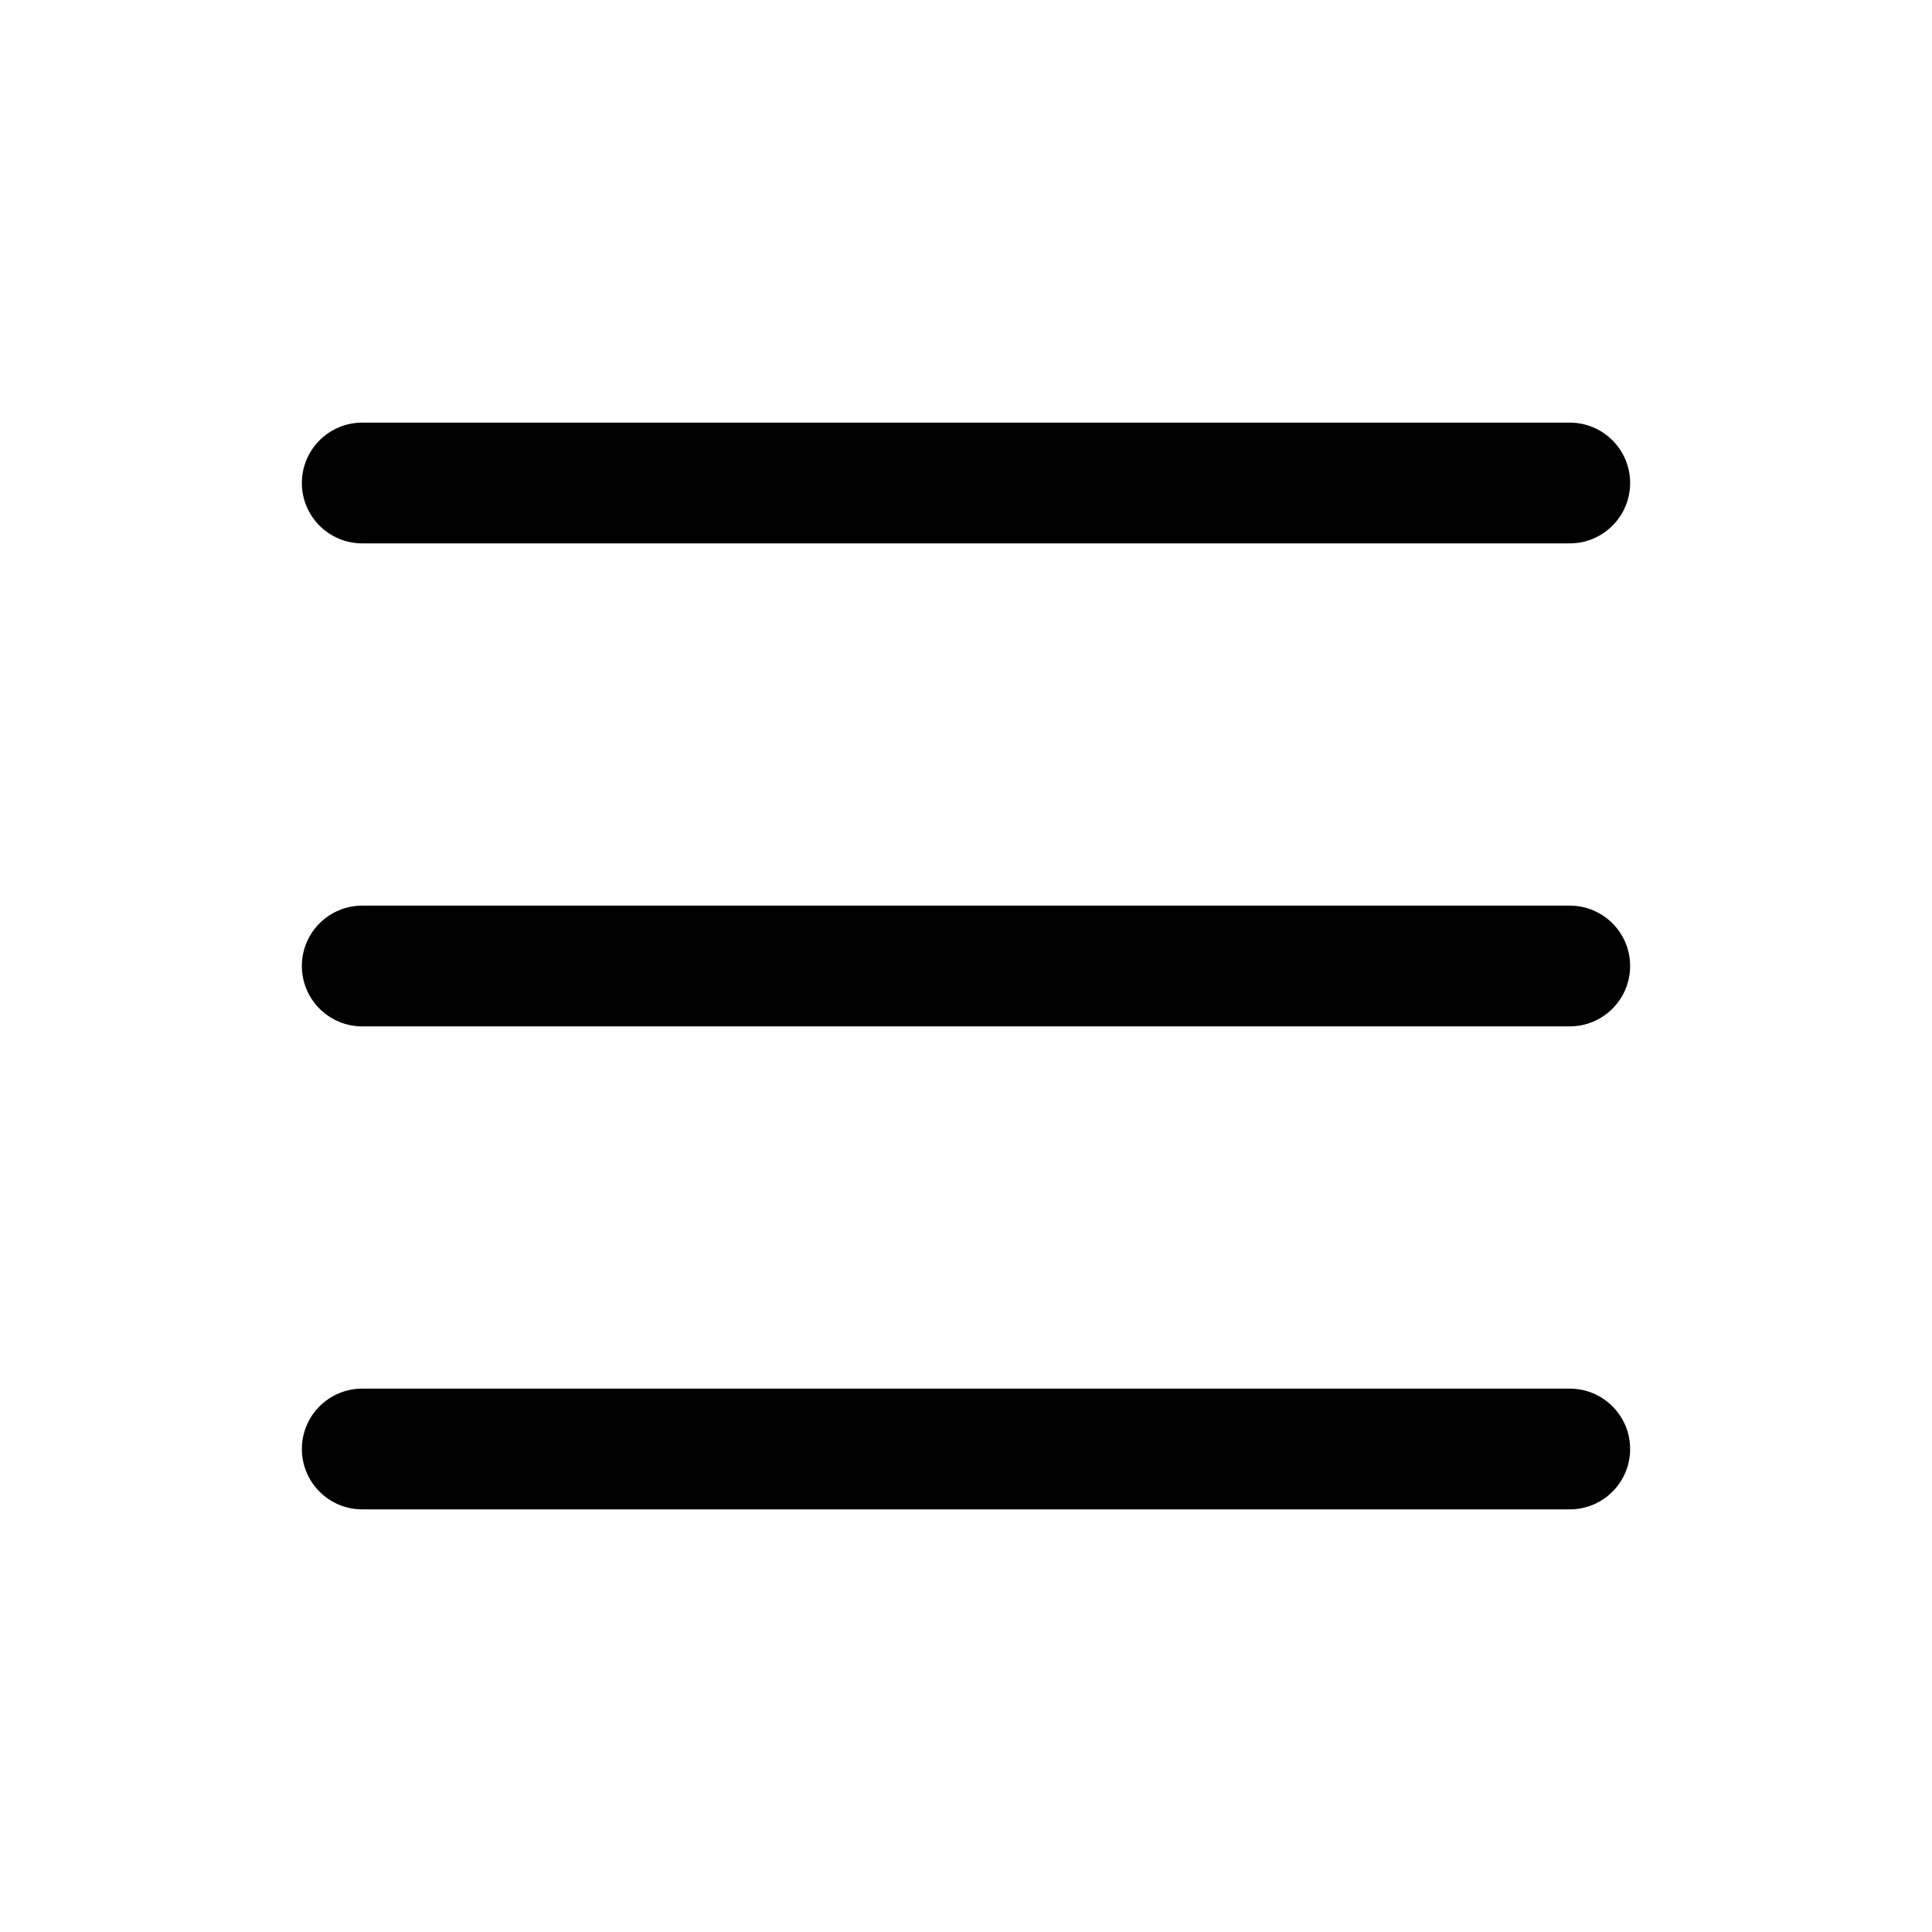
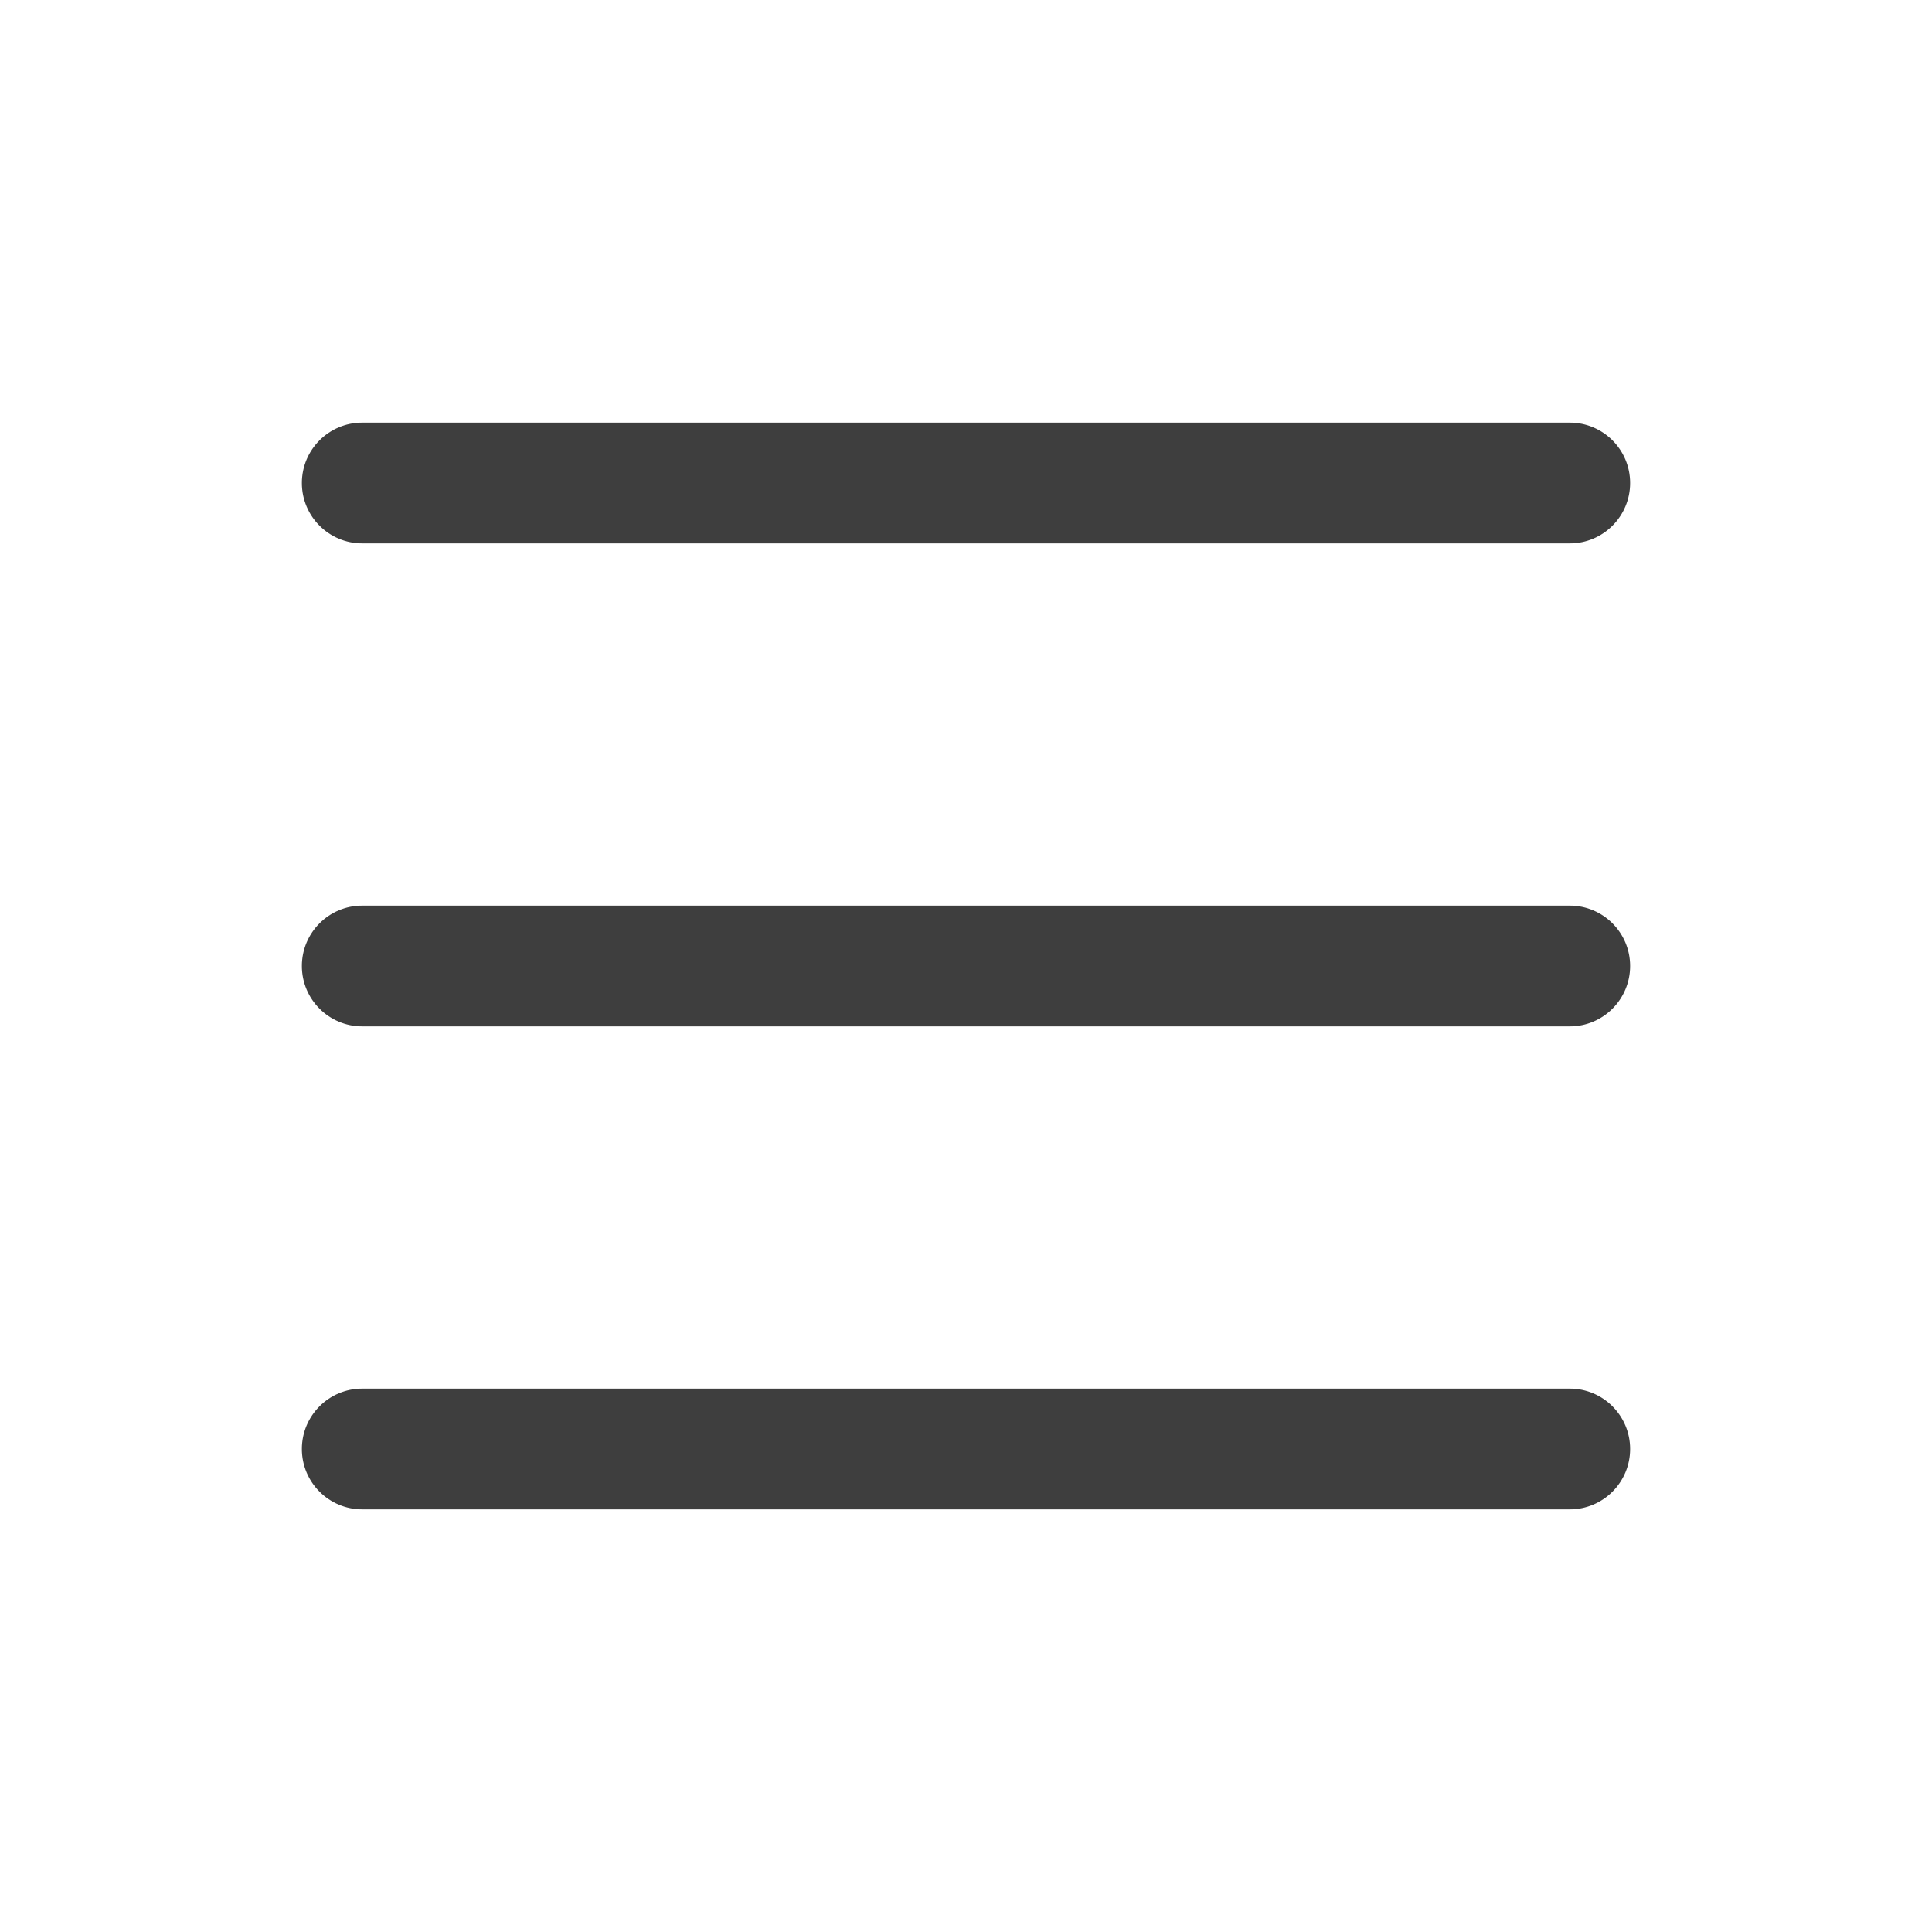
- <svg xmlns="http://www.w3.org/2000/svg" width="16" height="16" fill="currentColor" class="bi bi-list" viewBox="0 0 16 16">
+ <svg xmlns="http://www.w3.org/2000/svg" width="16" height="16" fill="rgba(29, 29, 29, 0.85)" class="bi bi-list" viewBox="0 0 16 16">
  <path fill-rule="evenodd" d="M2.5 12a.5.5 0 0 1 .5-.5h10a.5.5 0 0 1 0 1H3a.5.5 0 0 1-.5-.5m0-4a.5.5 0 0 1 .5-.5h10a.5.5 0 0 1 0 1H3a.5.5 0 0 1-.5-.5m0-4a.5.5 0 0 1 .5-.5h10a.5.5 0 0 1 0 1H3a.5.5 0 0 1-.5-.5" />
</svg>
